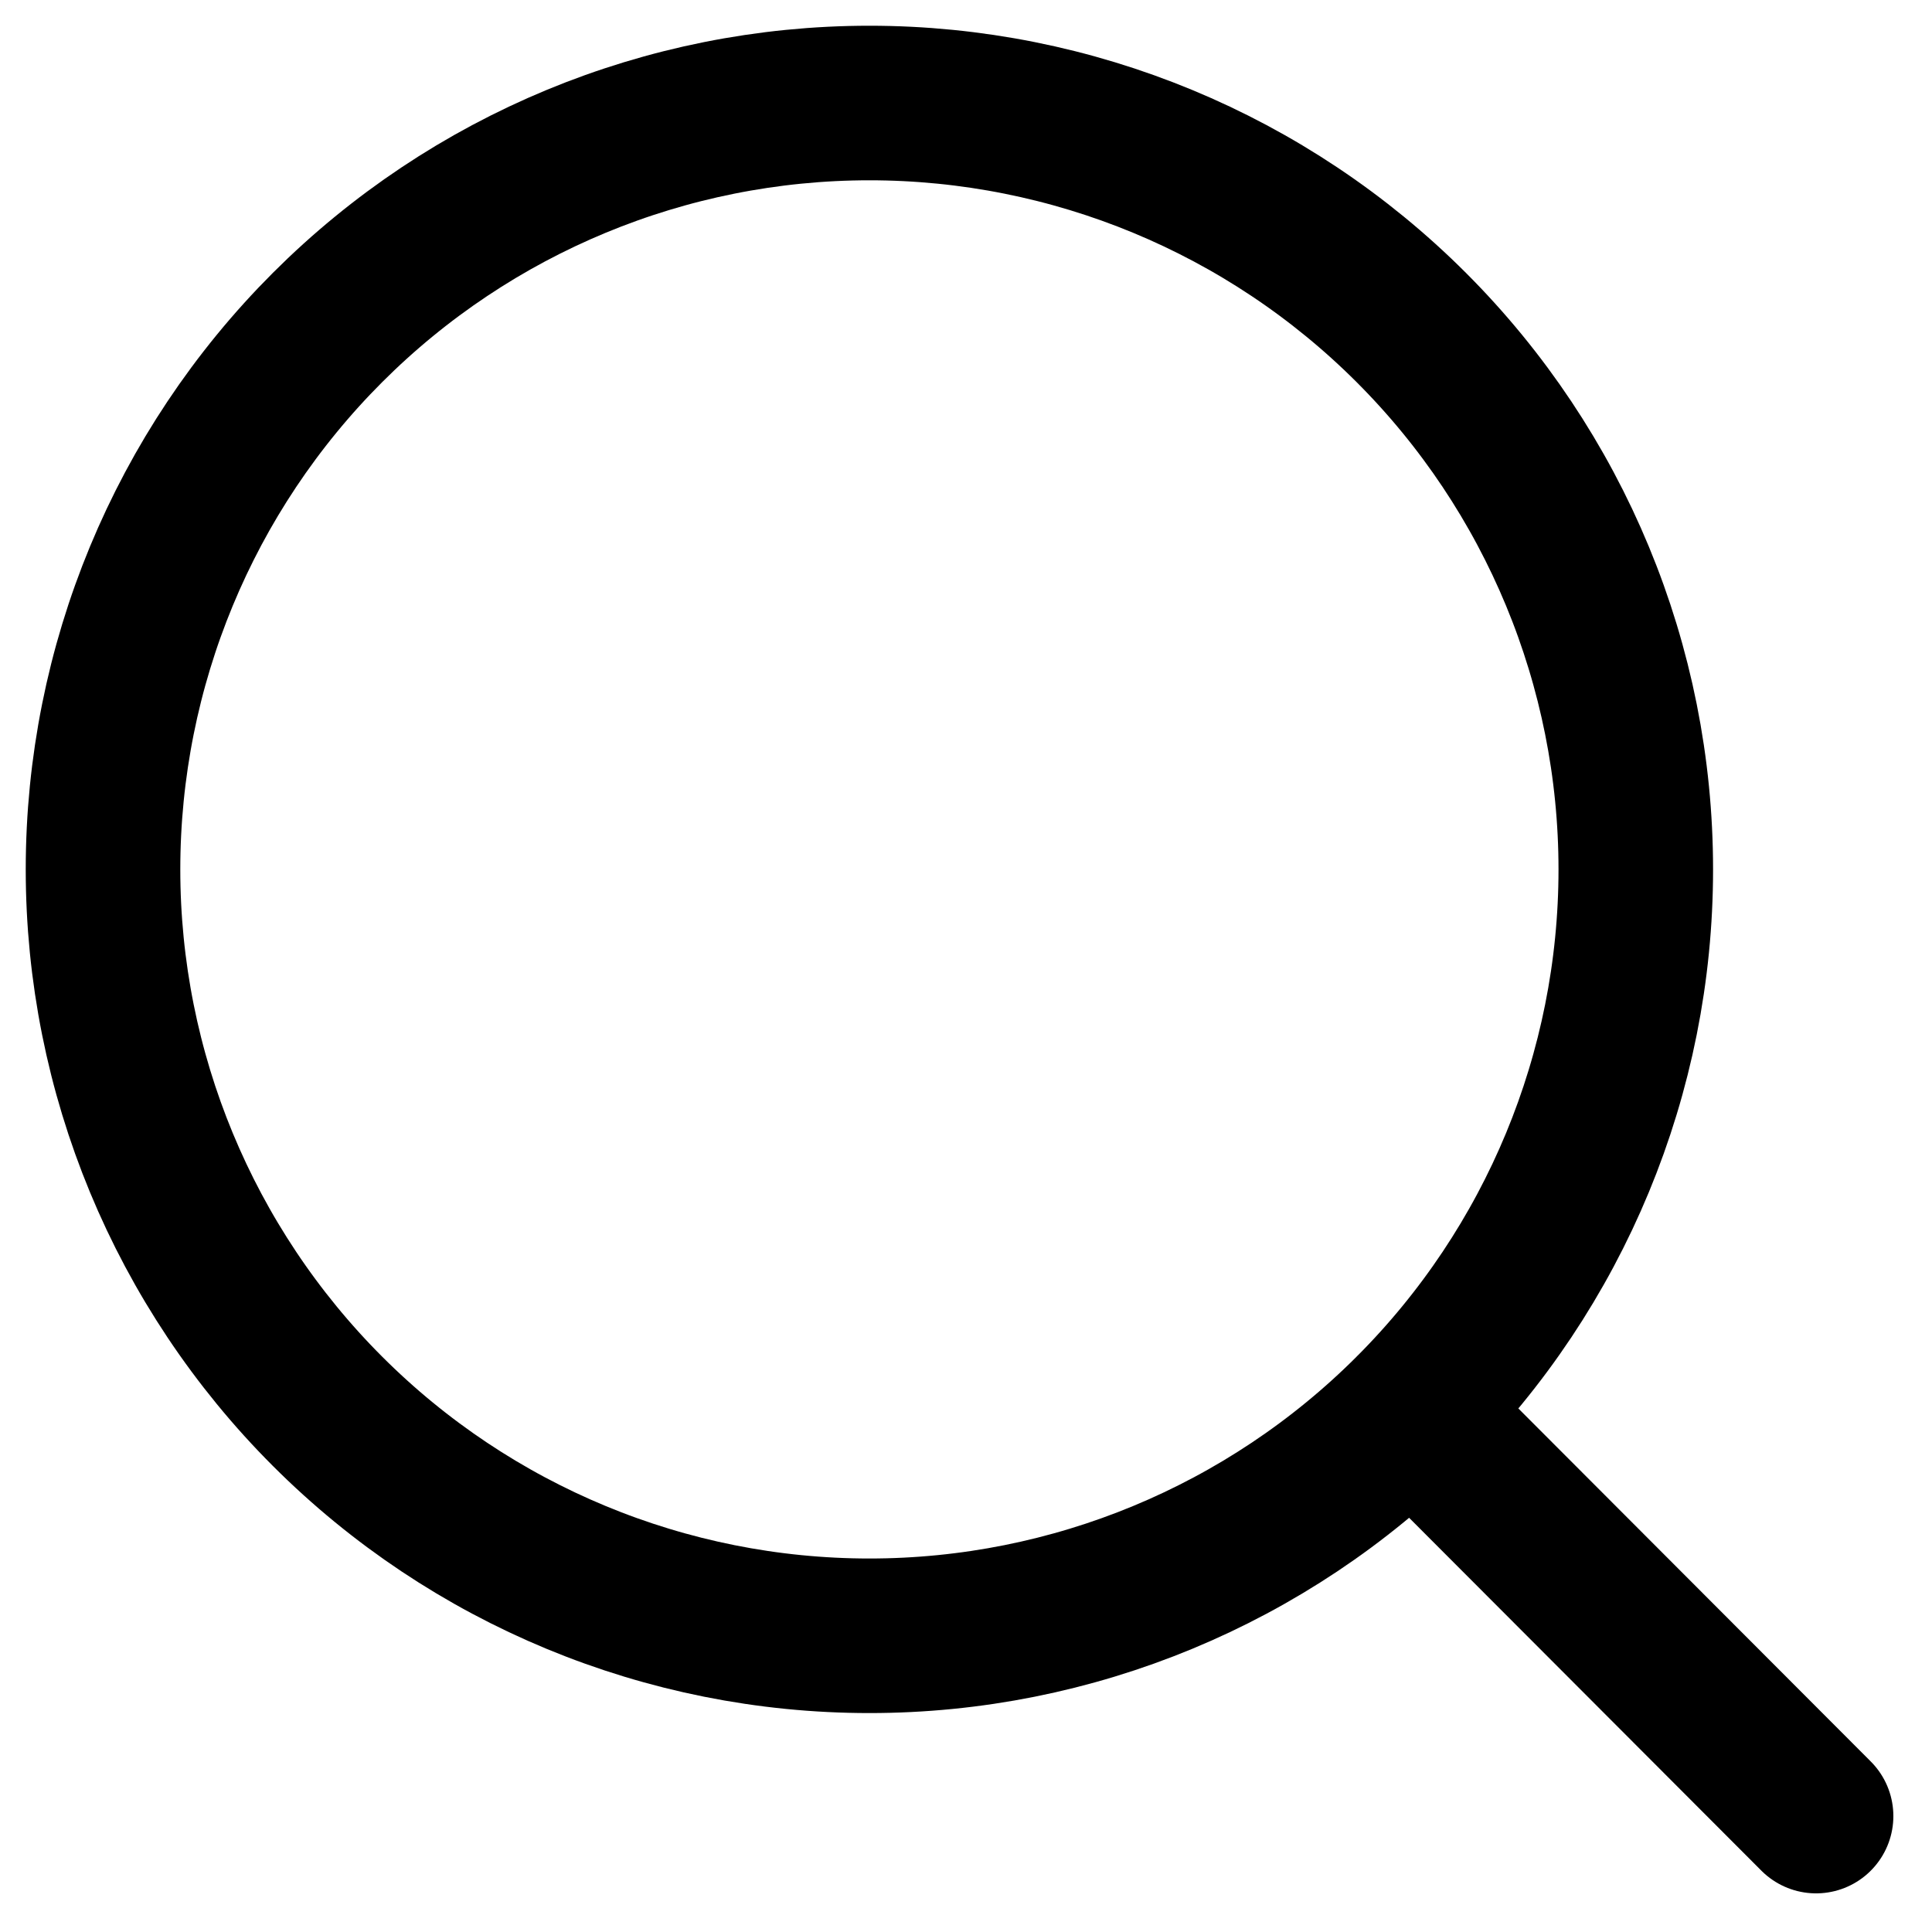
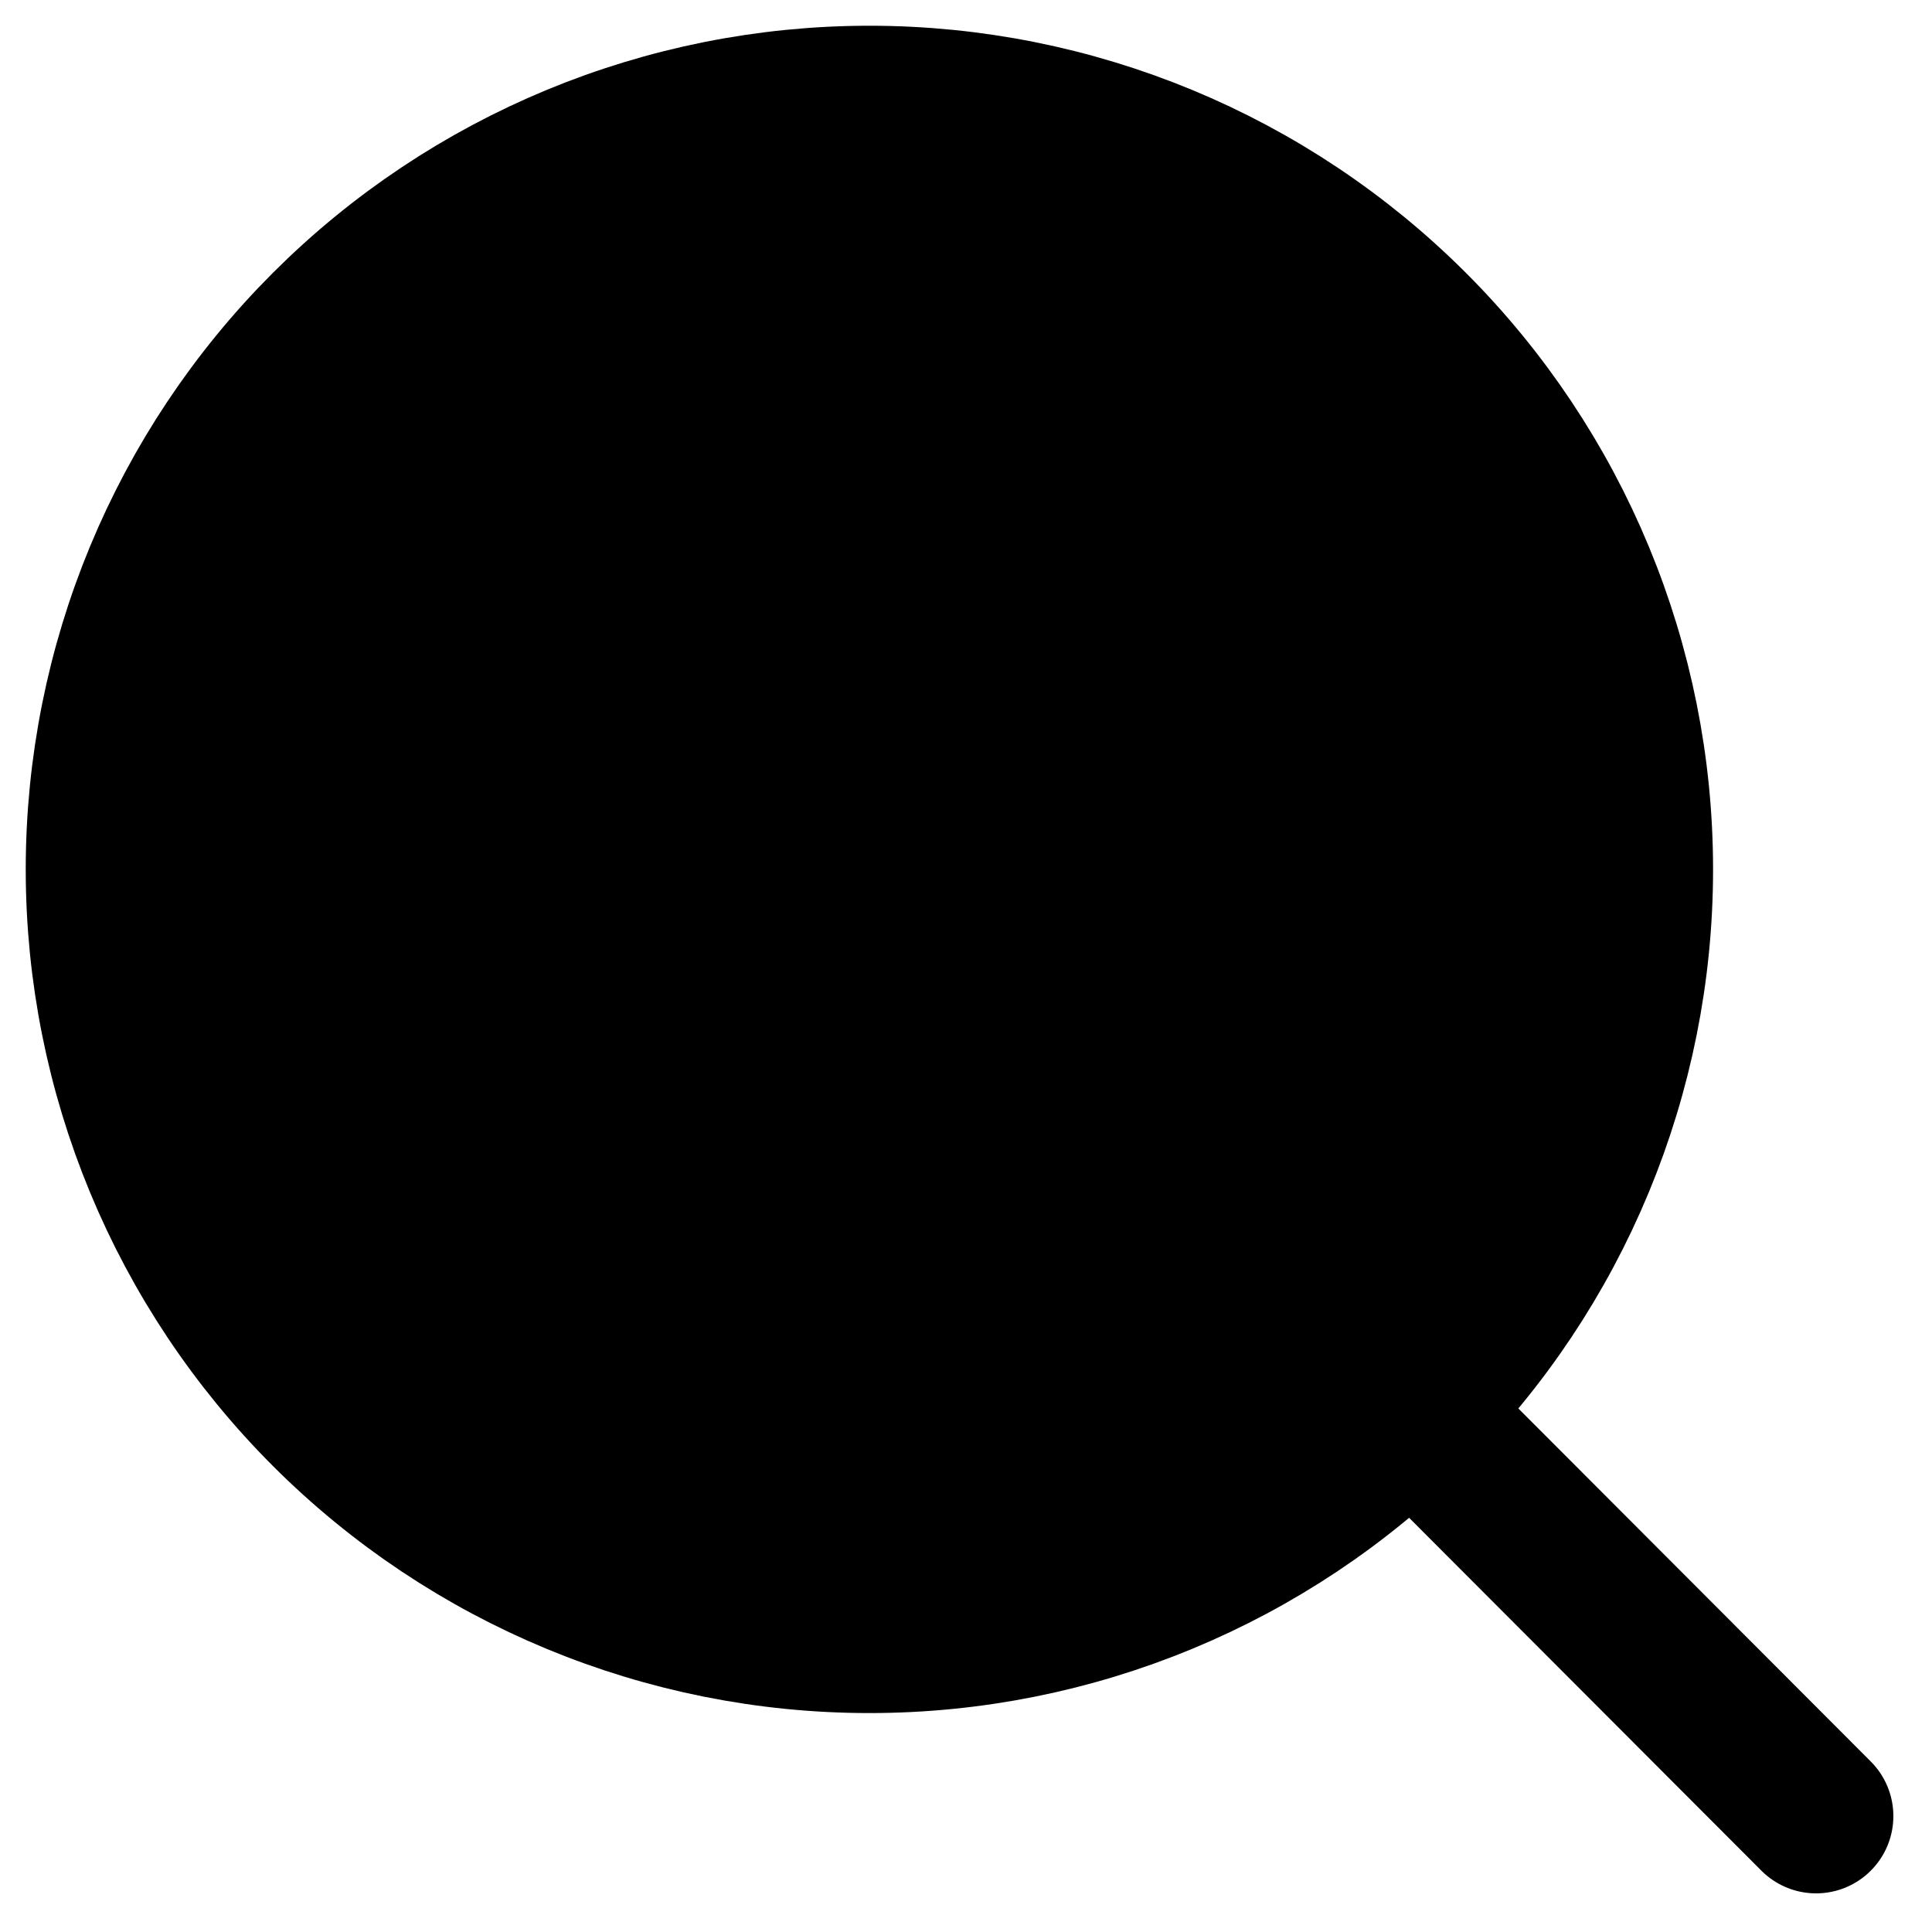
- <svg xmlns="http://www.w3.org/2000/svg" width="25" height="25" viewBox="0 0 25 25" fill="none">
+ <svg xmlns="http://www.w3.org/2000/svg" width="25" height="25" viewBox="0 0 25 25">
  <path d="M23.5 23.5L18.266 18.257M21.167 11.25C21.167 13.88 20.122 16.402 18.262 18.262C16.402 20.122 13.88 21.167 11.25 21.167C8.62 21.167 6.098 20.122 4.238 18.262C2.378 16.402 1.333 13.88 1.333 11.25C1.333 8.62 2.378 6.098 4.238 4.238C6.098 2.378 8.62 1.333 11.25 1.333C13.88 1.333 16.402 2.378 18.262 4.238C20.122 6.098 21.167 8.62 21.167 11.25V11.25Z" stroke="black" stroke-width="2" stroke-linecap="round" />
</svg>
